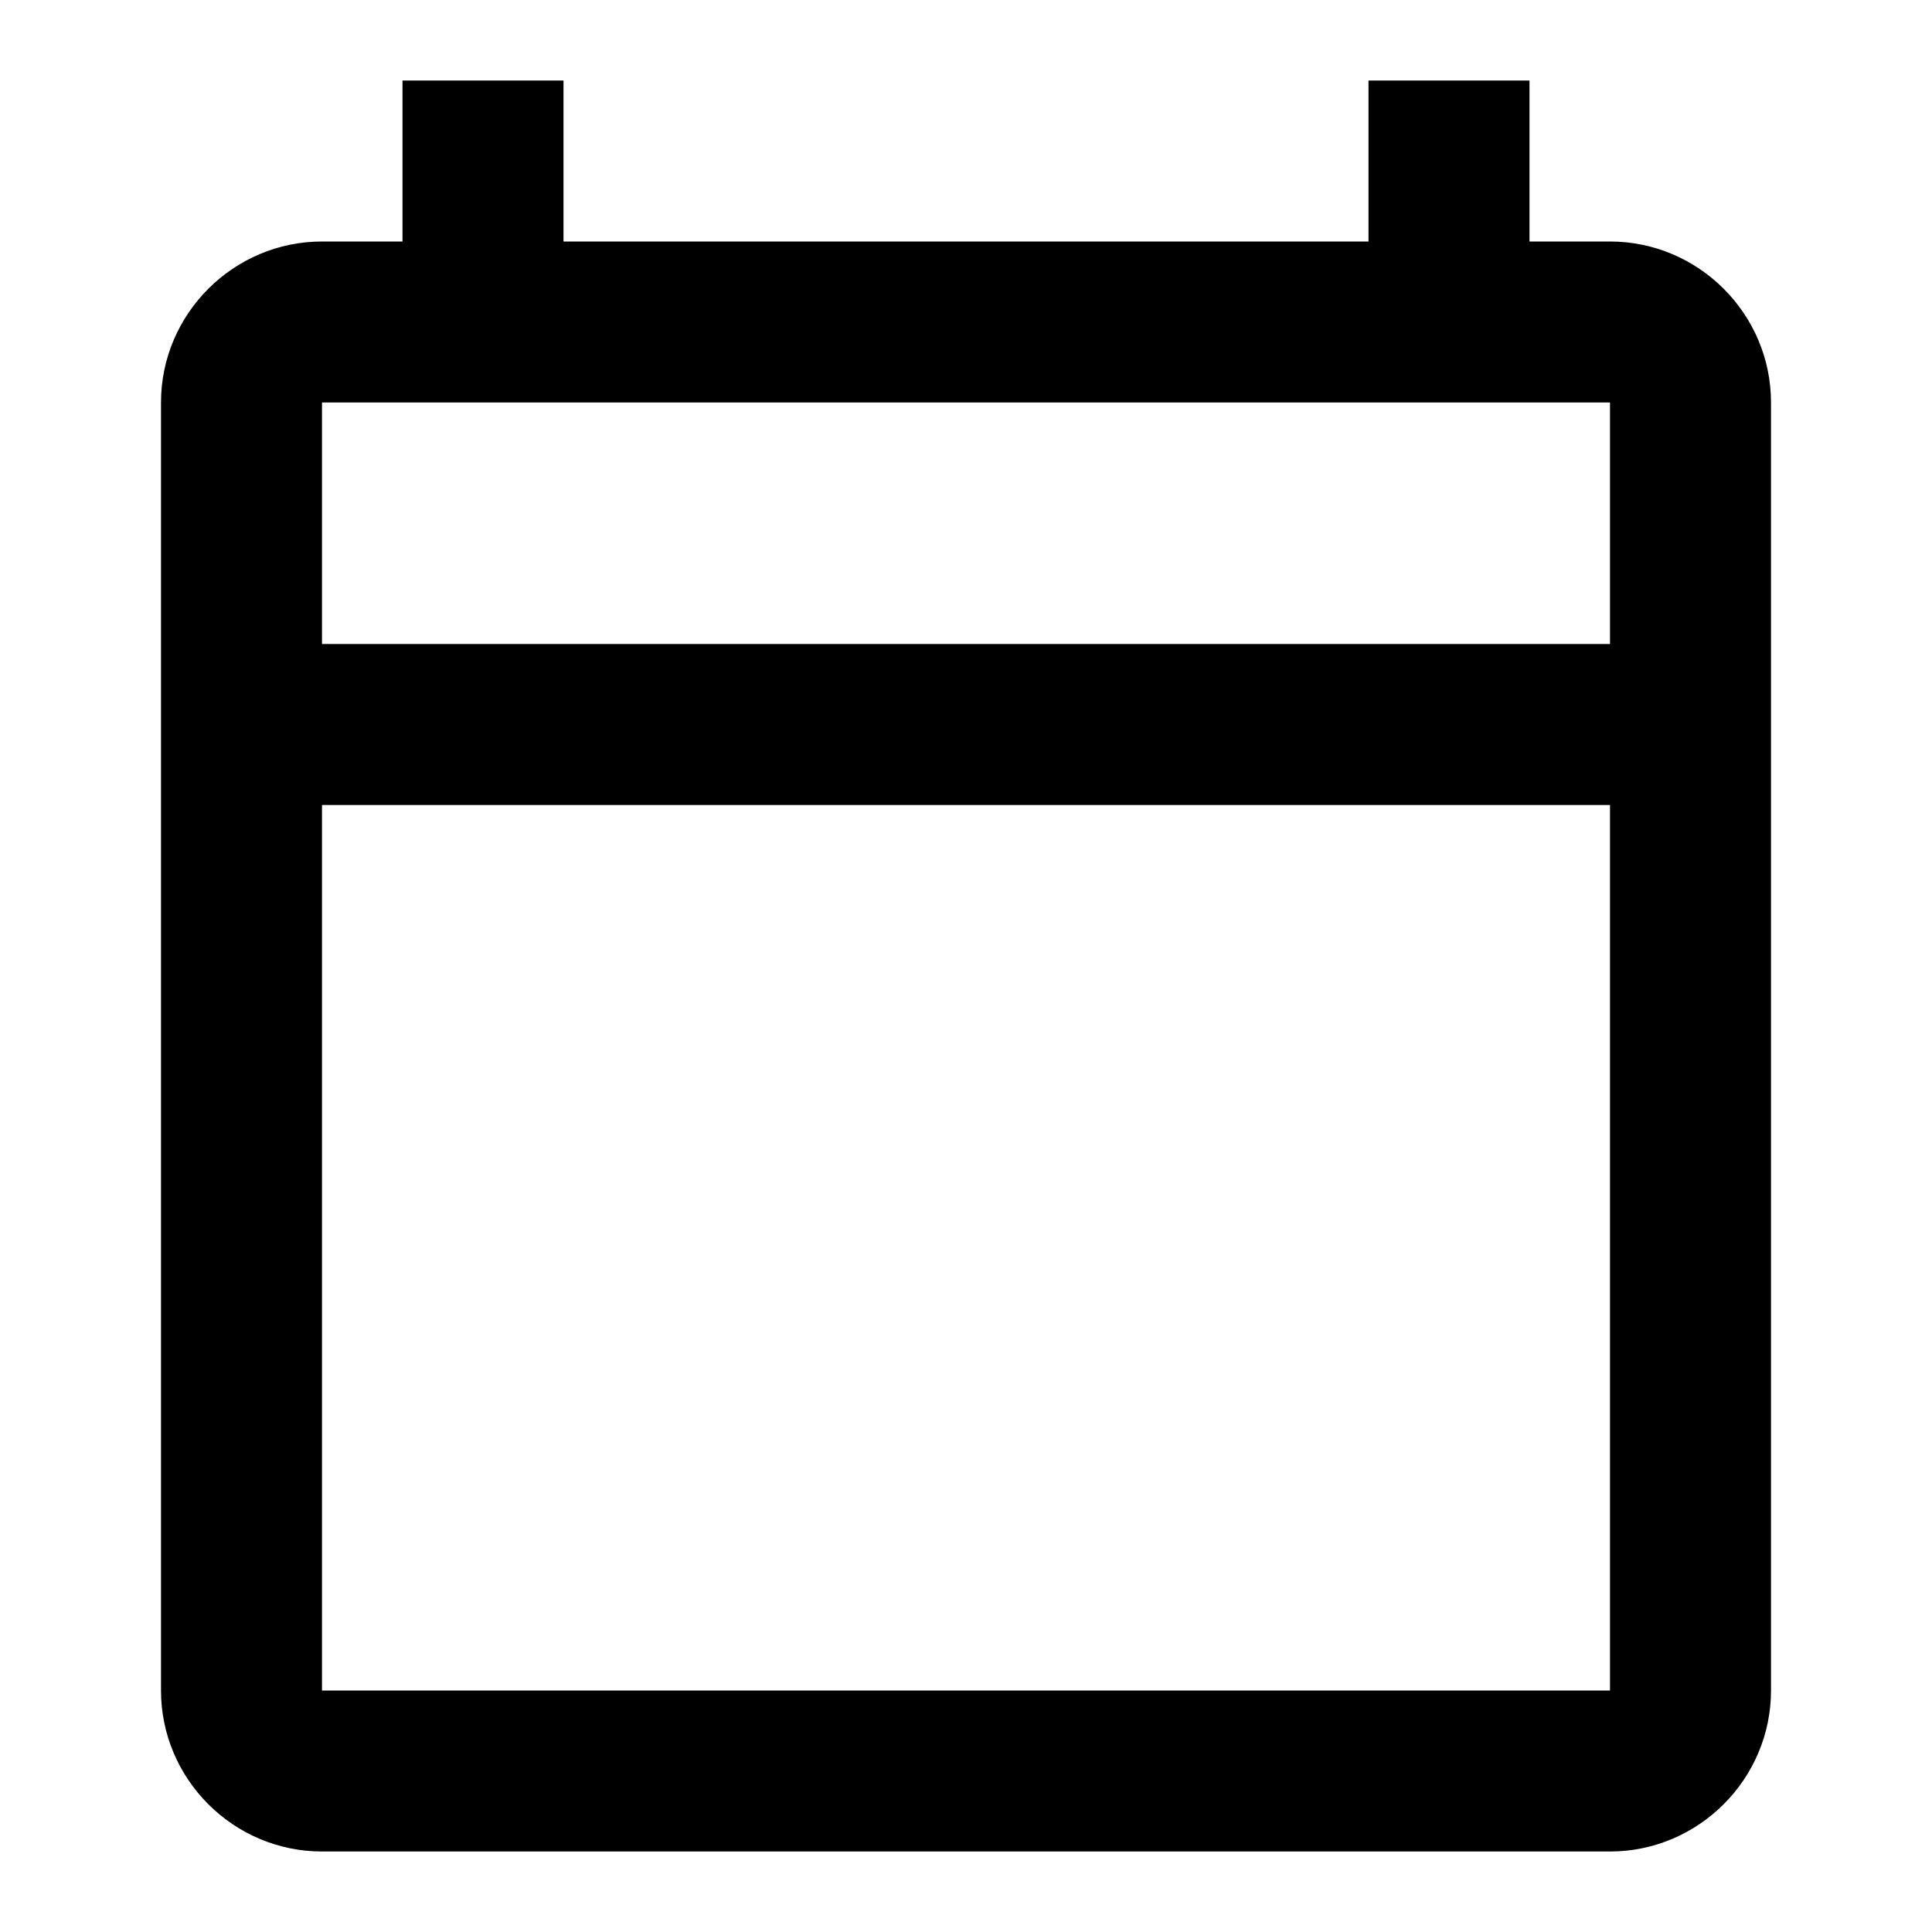
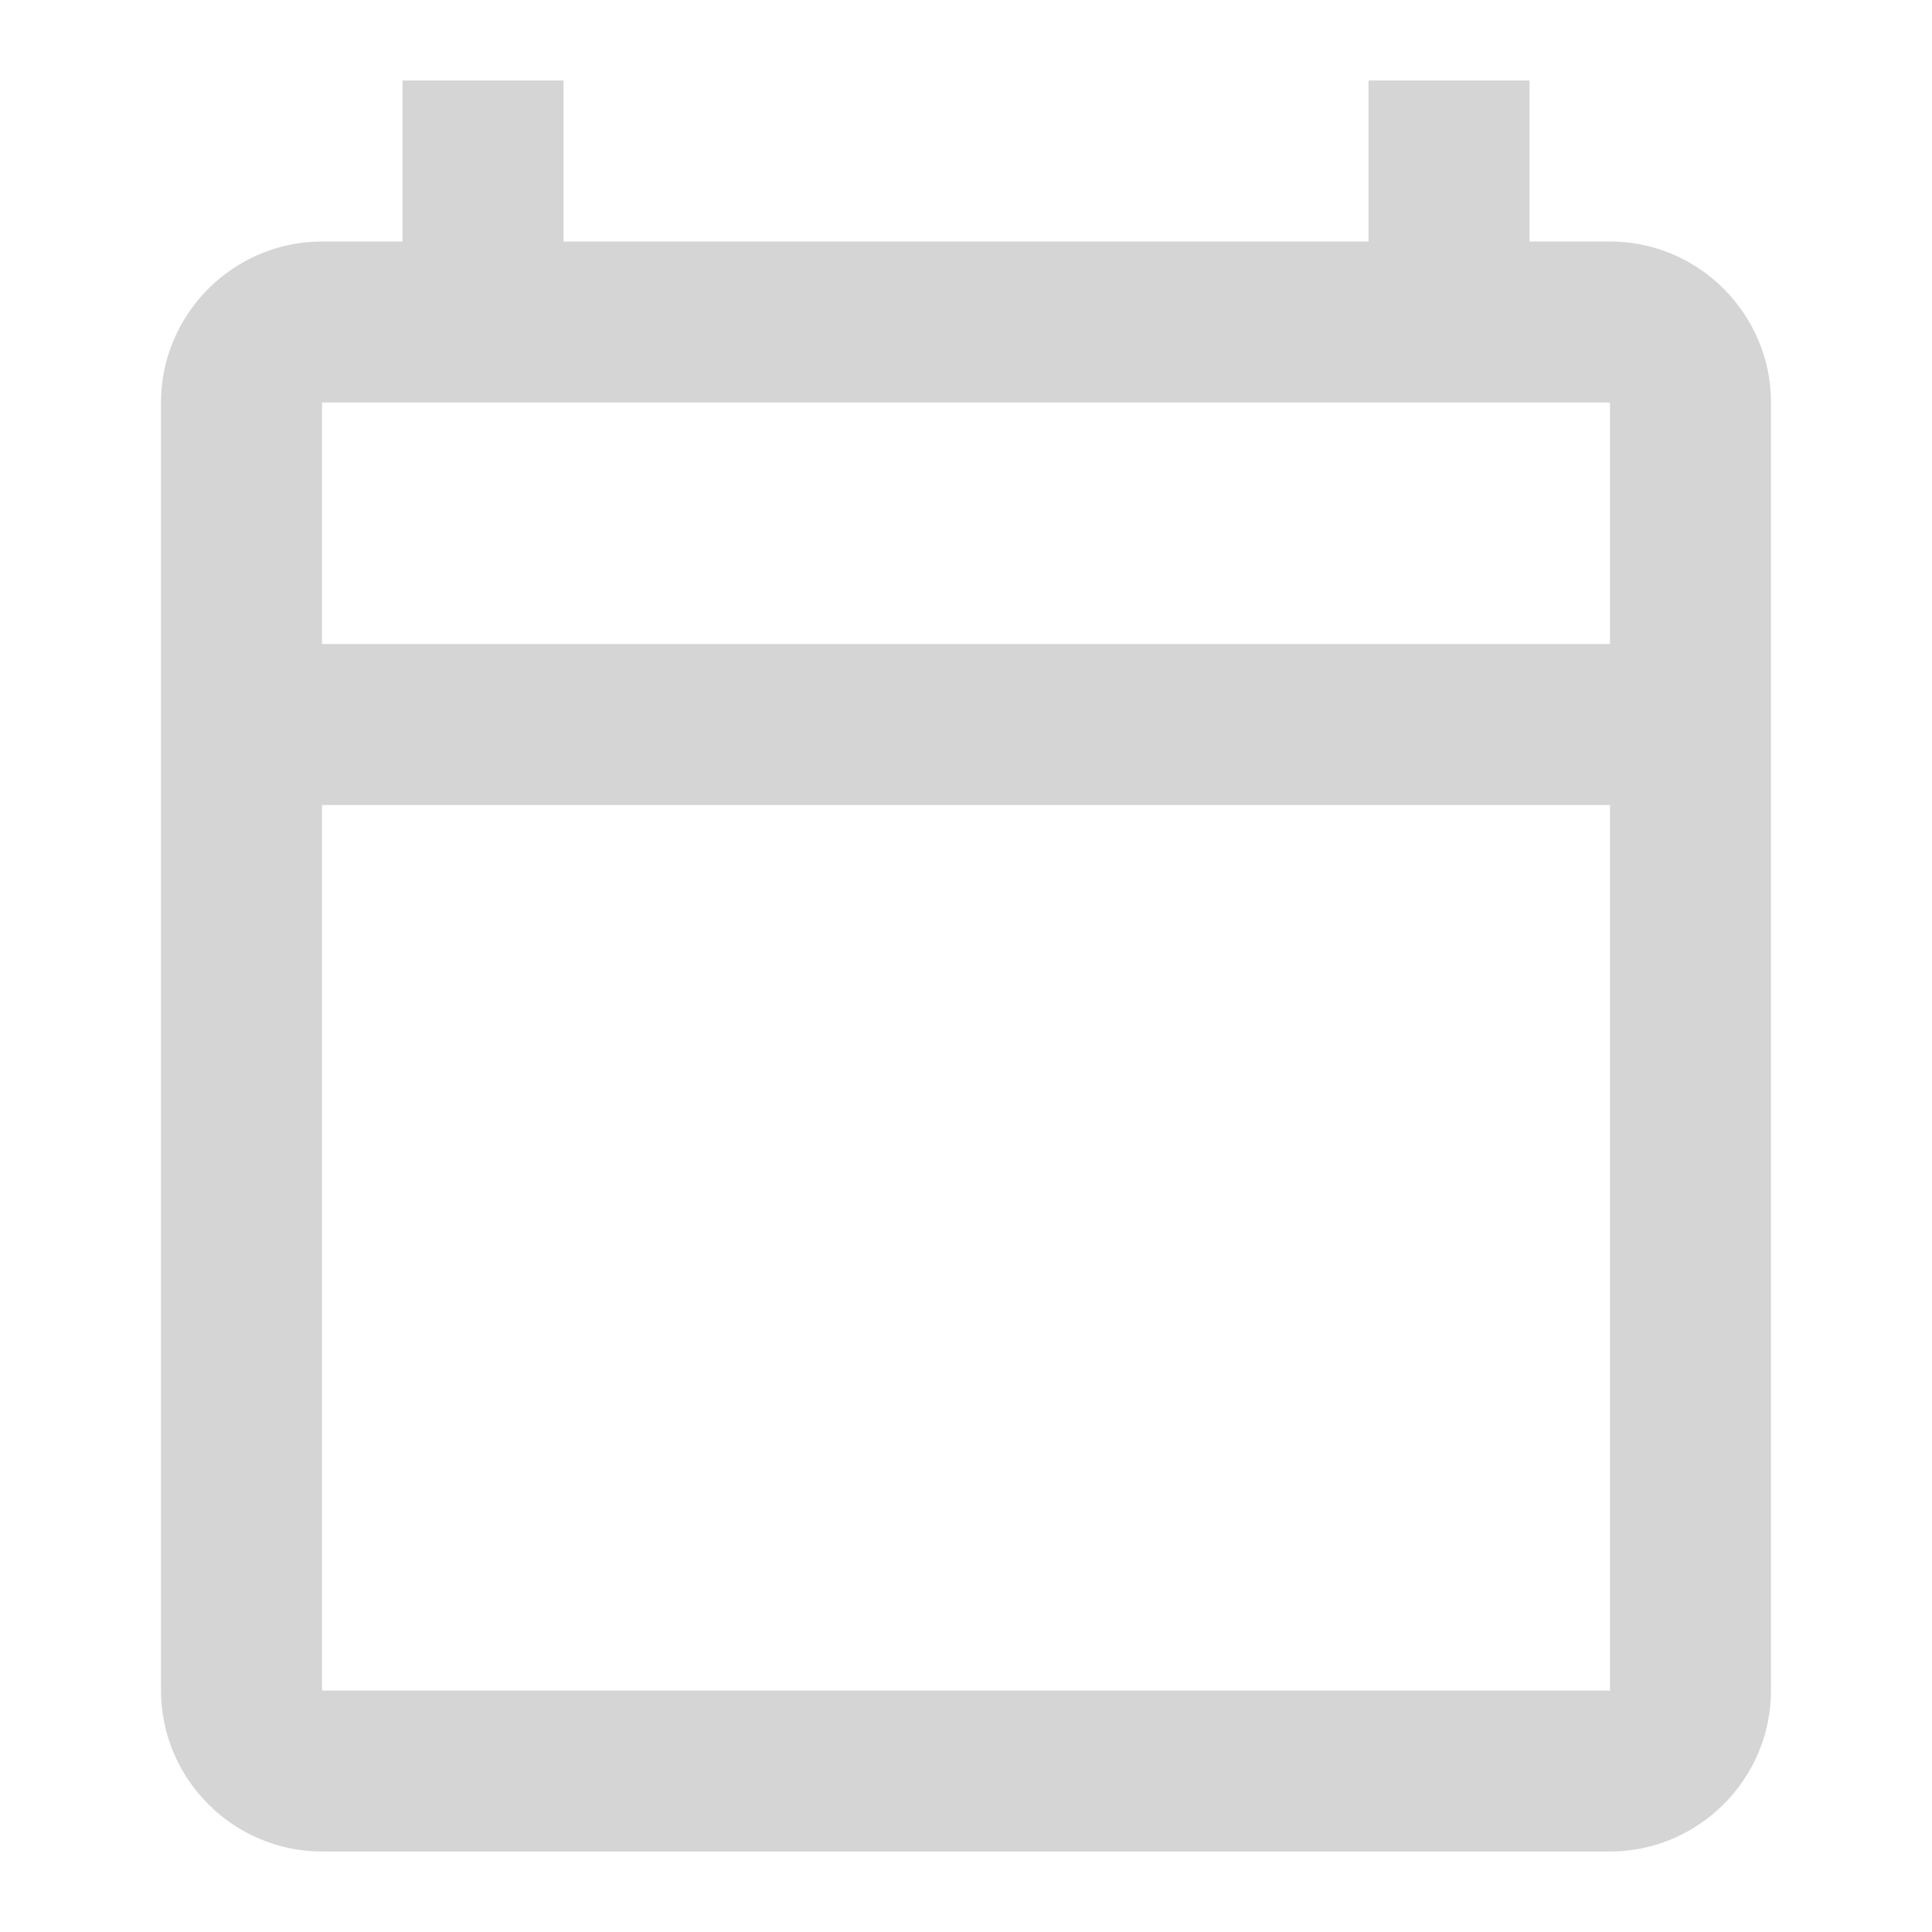
<svg xmlns="http://www.w3.org/2000/svg" viewBox="0 0 24 24">
-   <path fill="currentColor" d="M20 3h-1V1h-2v2H7V1H5v2H4c-1.1 0-2 .9-2 2v16c0 1.1.9 2 2 2h16c1.1 0 2-.9 2-2V5c0-1.1-.9-2-2-2m0 18H4V10h16zm0-13H4V5h16z" />
+   <path fill="#D5D5D5" d="M20 3h-1V1h-2v2H7V1H5v2H4c-1.1 0-2 .9-2 2v16c0 1.1.9 2 2 2h16c1.1 0 2-.9 2-2V5c0-1.1-.9-2-2-2m0 18H4V10h16zm0-13H4V5h16z" />
</svg>
